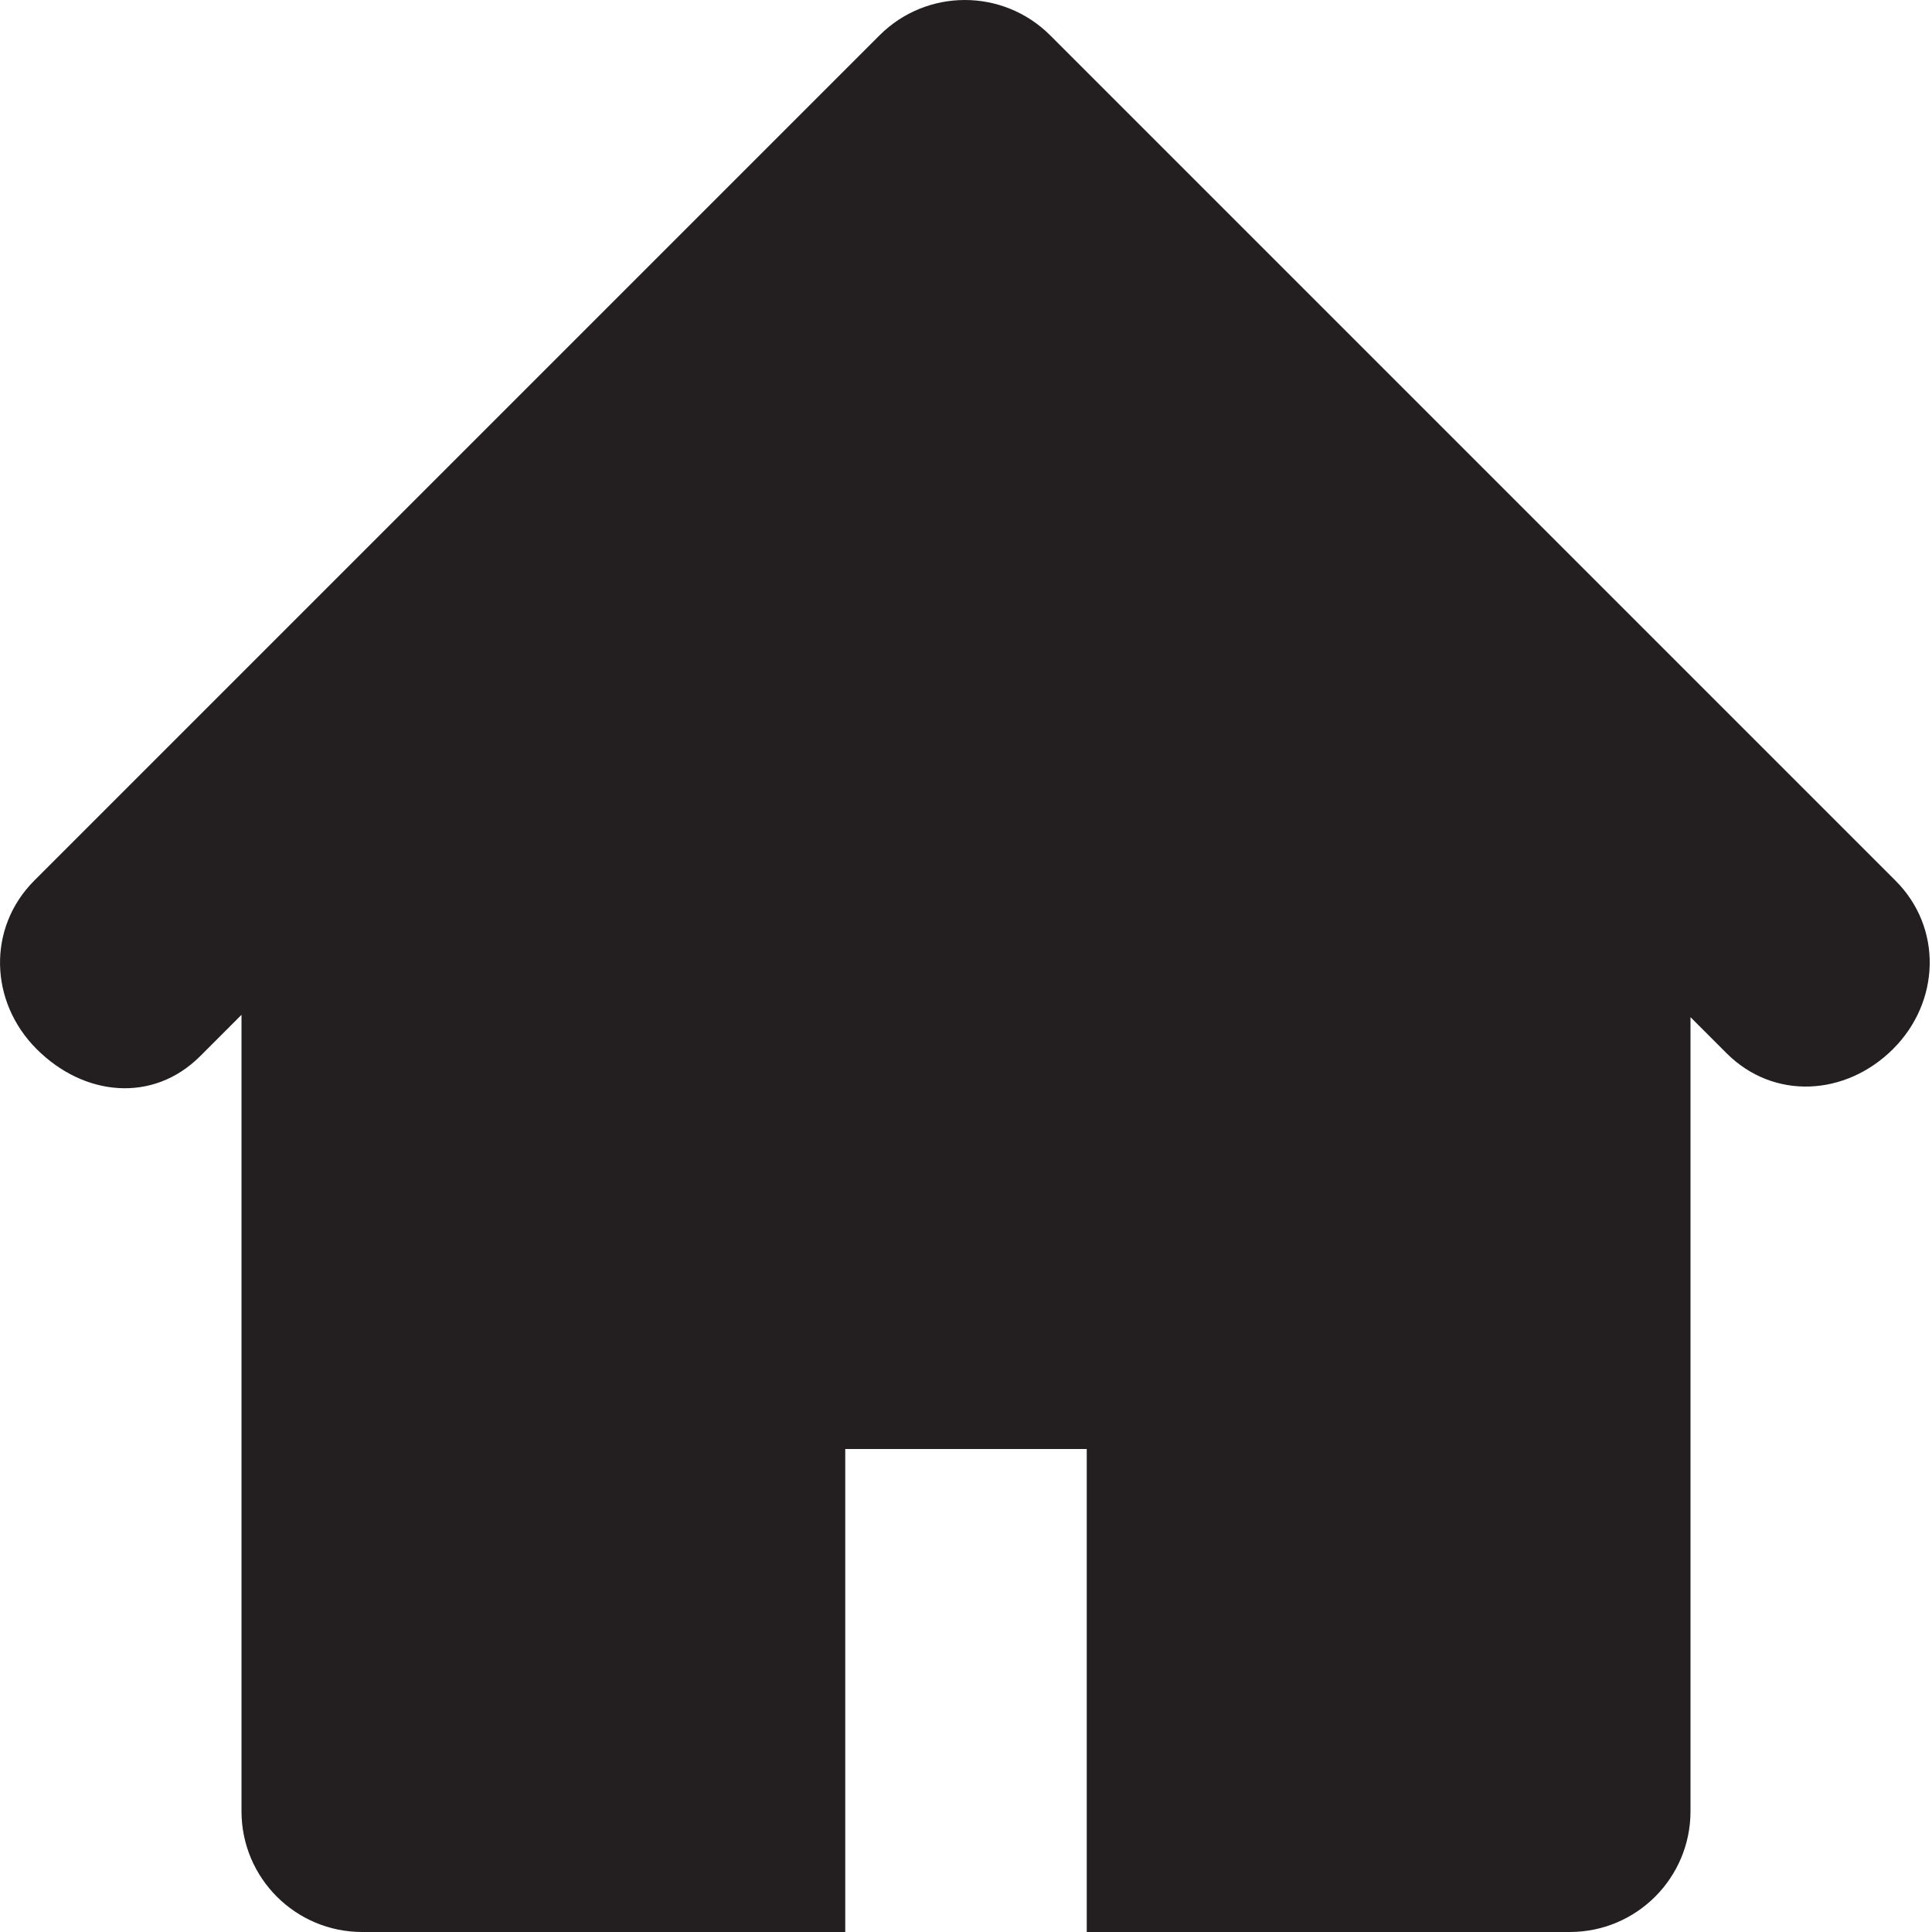
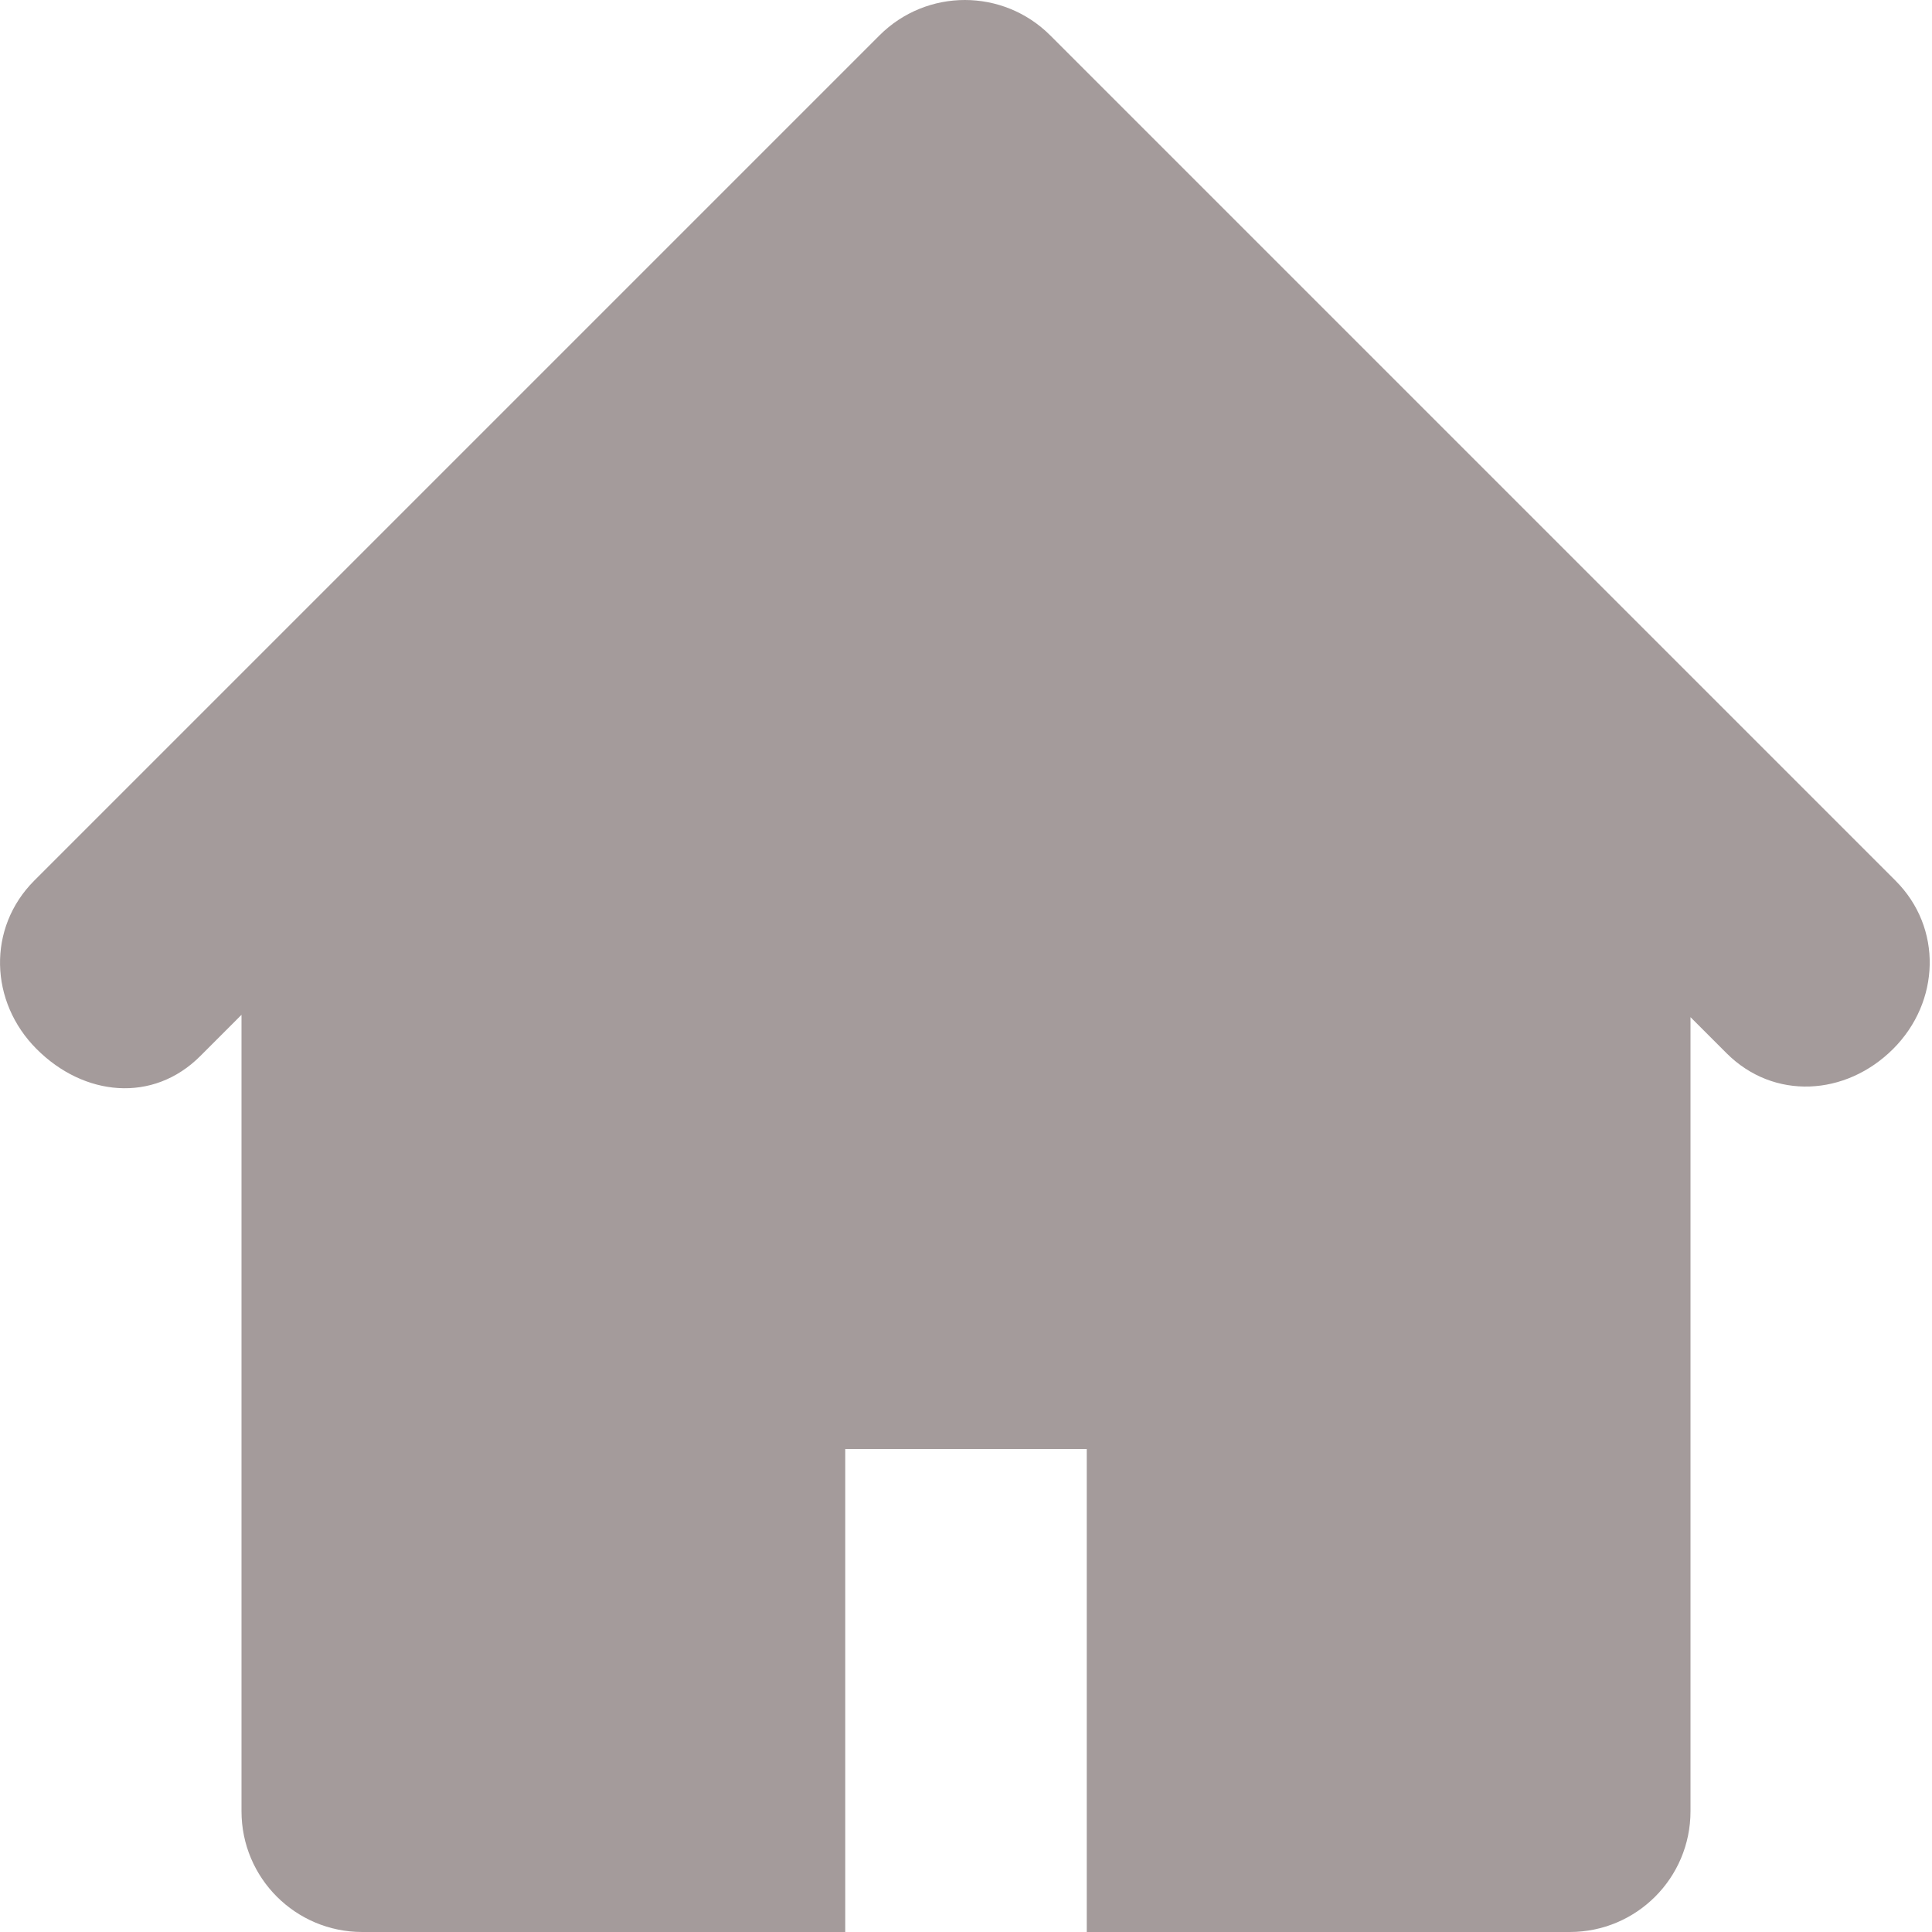
<svg xmlns="http://www.w3.org/2000/svg" version="1.0" id="Layer_1" width="800px" height="800px" viewBox="0 0 64 64" enable-background="new 0 0 64 64" xml:space="preserve">
-   <path fill="#231F20" d="M62.79,29.172l-28-28C34.009,0.391,32.985,0,31.962,0s-2.047,0.391-2.828,1.172l-28,28  c-1.562,1.566-1.484,4.016,0.078,5.578c1.566,1.57,3.855,1.801,5.422,0.234L8,33.617V60c0,2.211,1.789,4,4,4h16V48h8v16h16  c2.211,0,4-1.789,4-4V33.695l1.195,1.195c1.562,1.562,3.949,1.422,5.516-0.141C64.274,33.188,64.356,30.734,62.79,29.172z" />
+   <path fill="#A49B9B" d="M62.79,29.172l-28-28C34.009,0.391,32.985,0,31.962,0s-2.047,0.391-2.828,1.172l-28,28  c-1.562,1.566-1.484,4.016,0.078,5.578c1.566,1.57,3.855,1.801,5.422,0.234L8,33.617V60c0,2.211,1.789,4,4,4h16V48h8v16h16  c2.211,0,4-1.789,4-4V33.695l1.195,1.195c1.562,1.562,3.949,1.422,5.516-0.141C64.274,33.188,64.356,30.734,62.79,29.172z" />
</svg>
